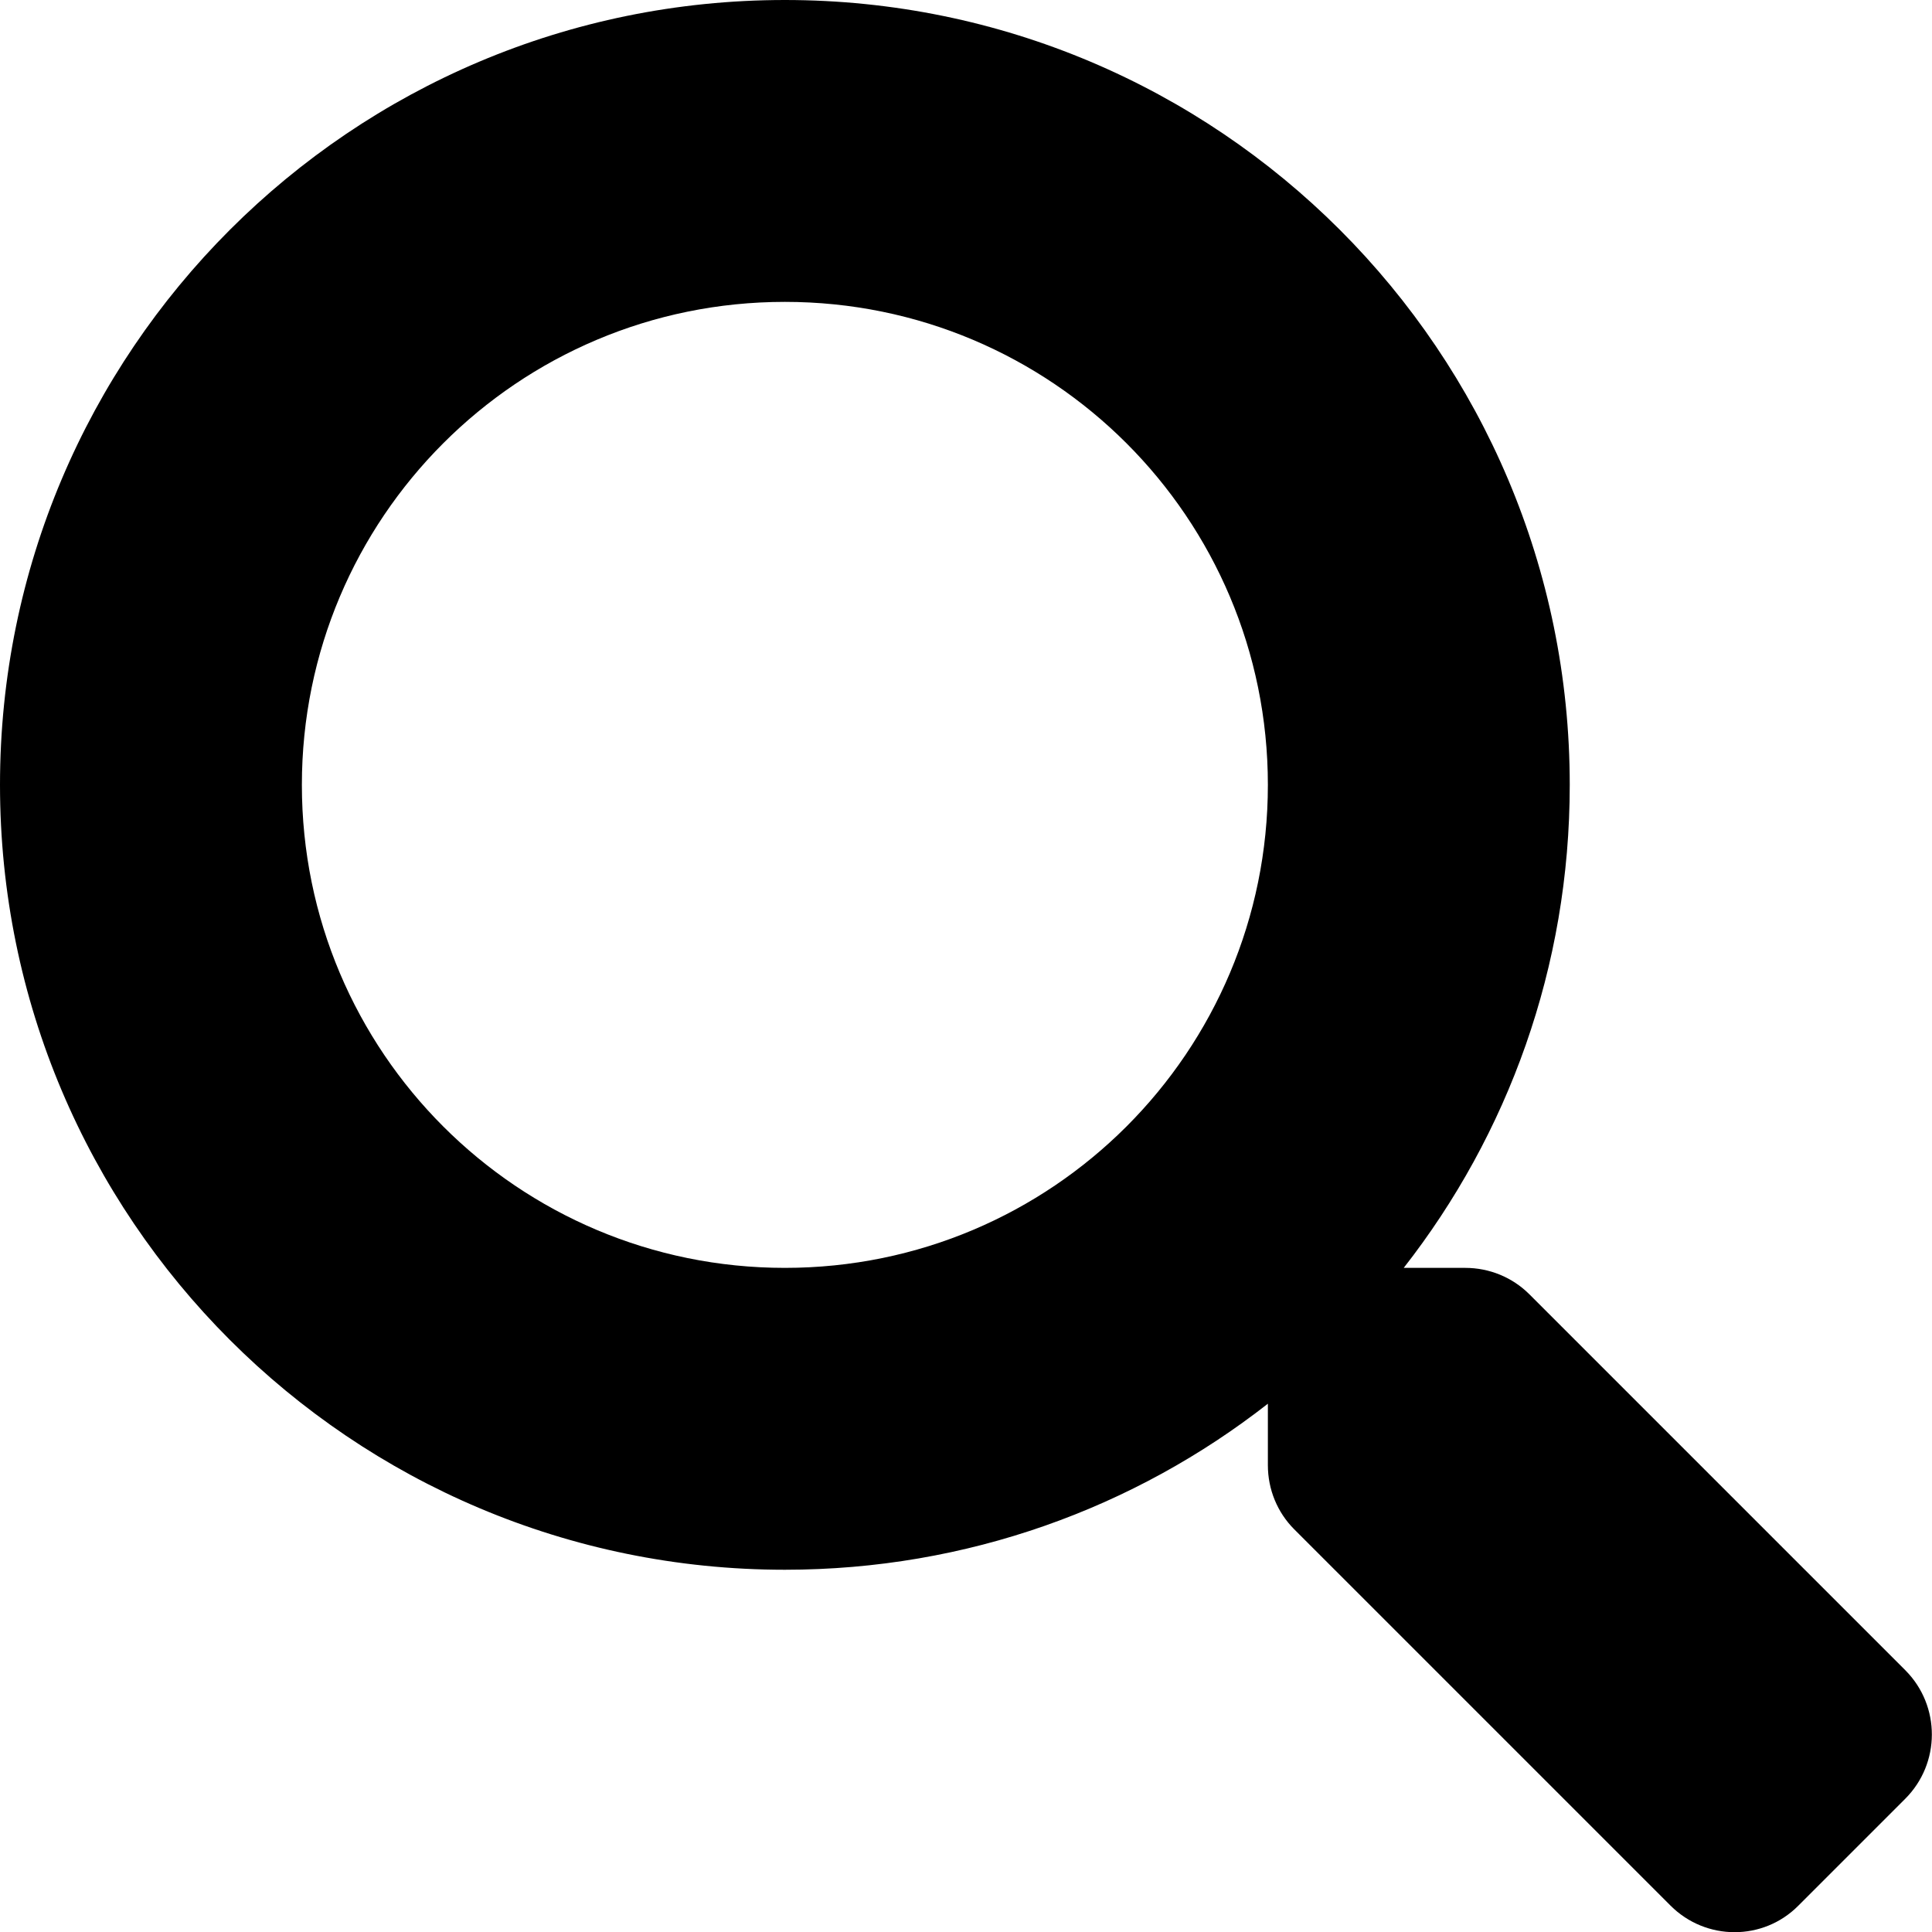
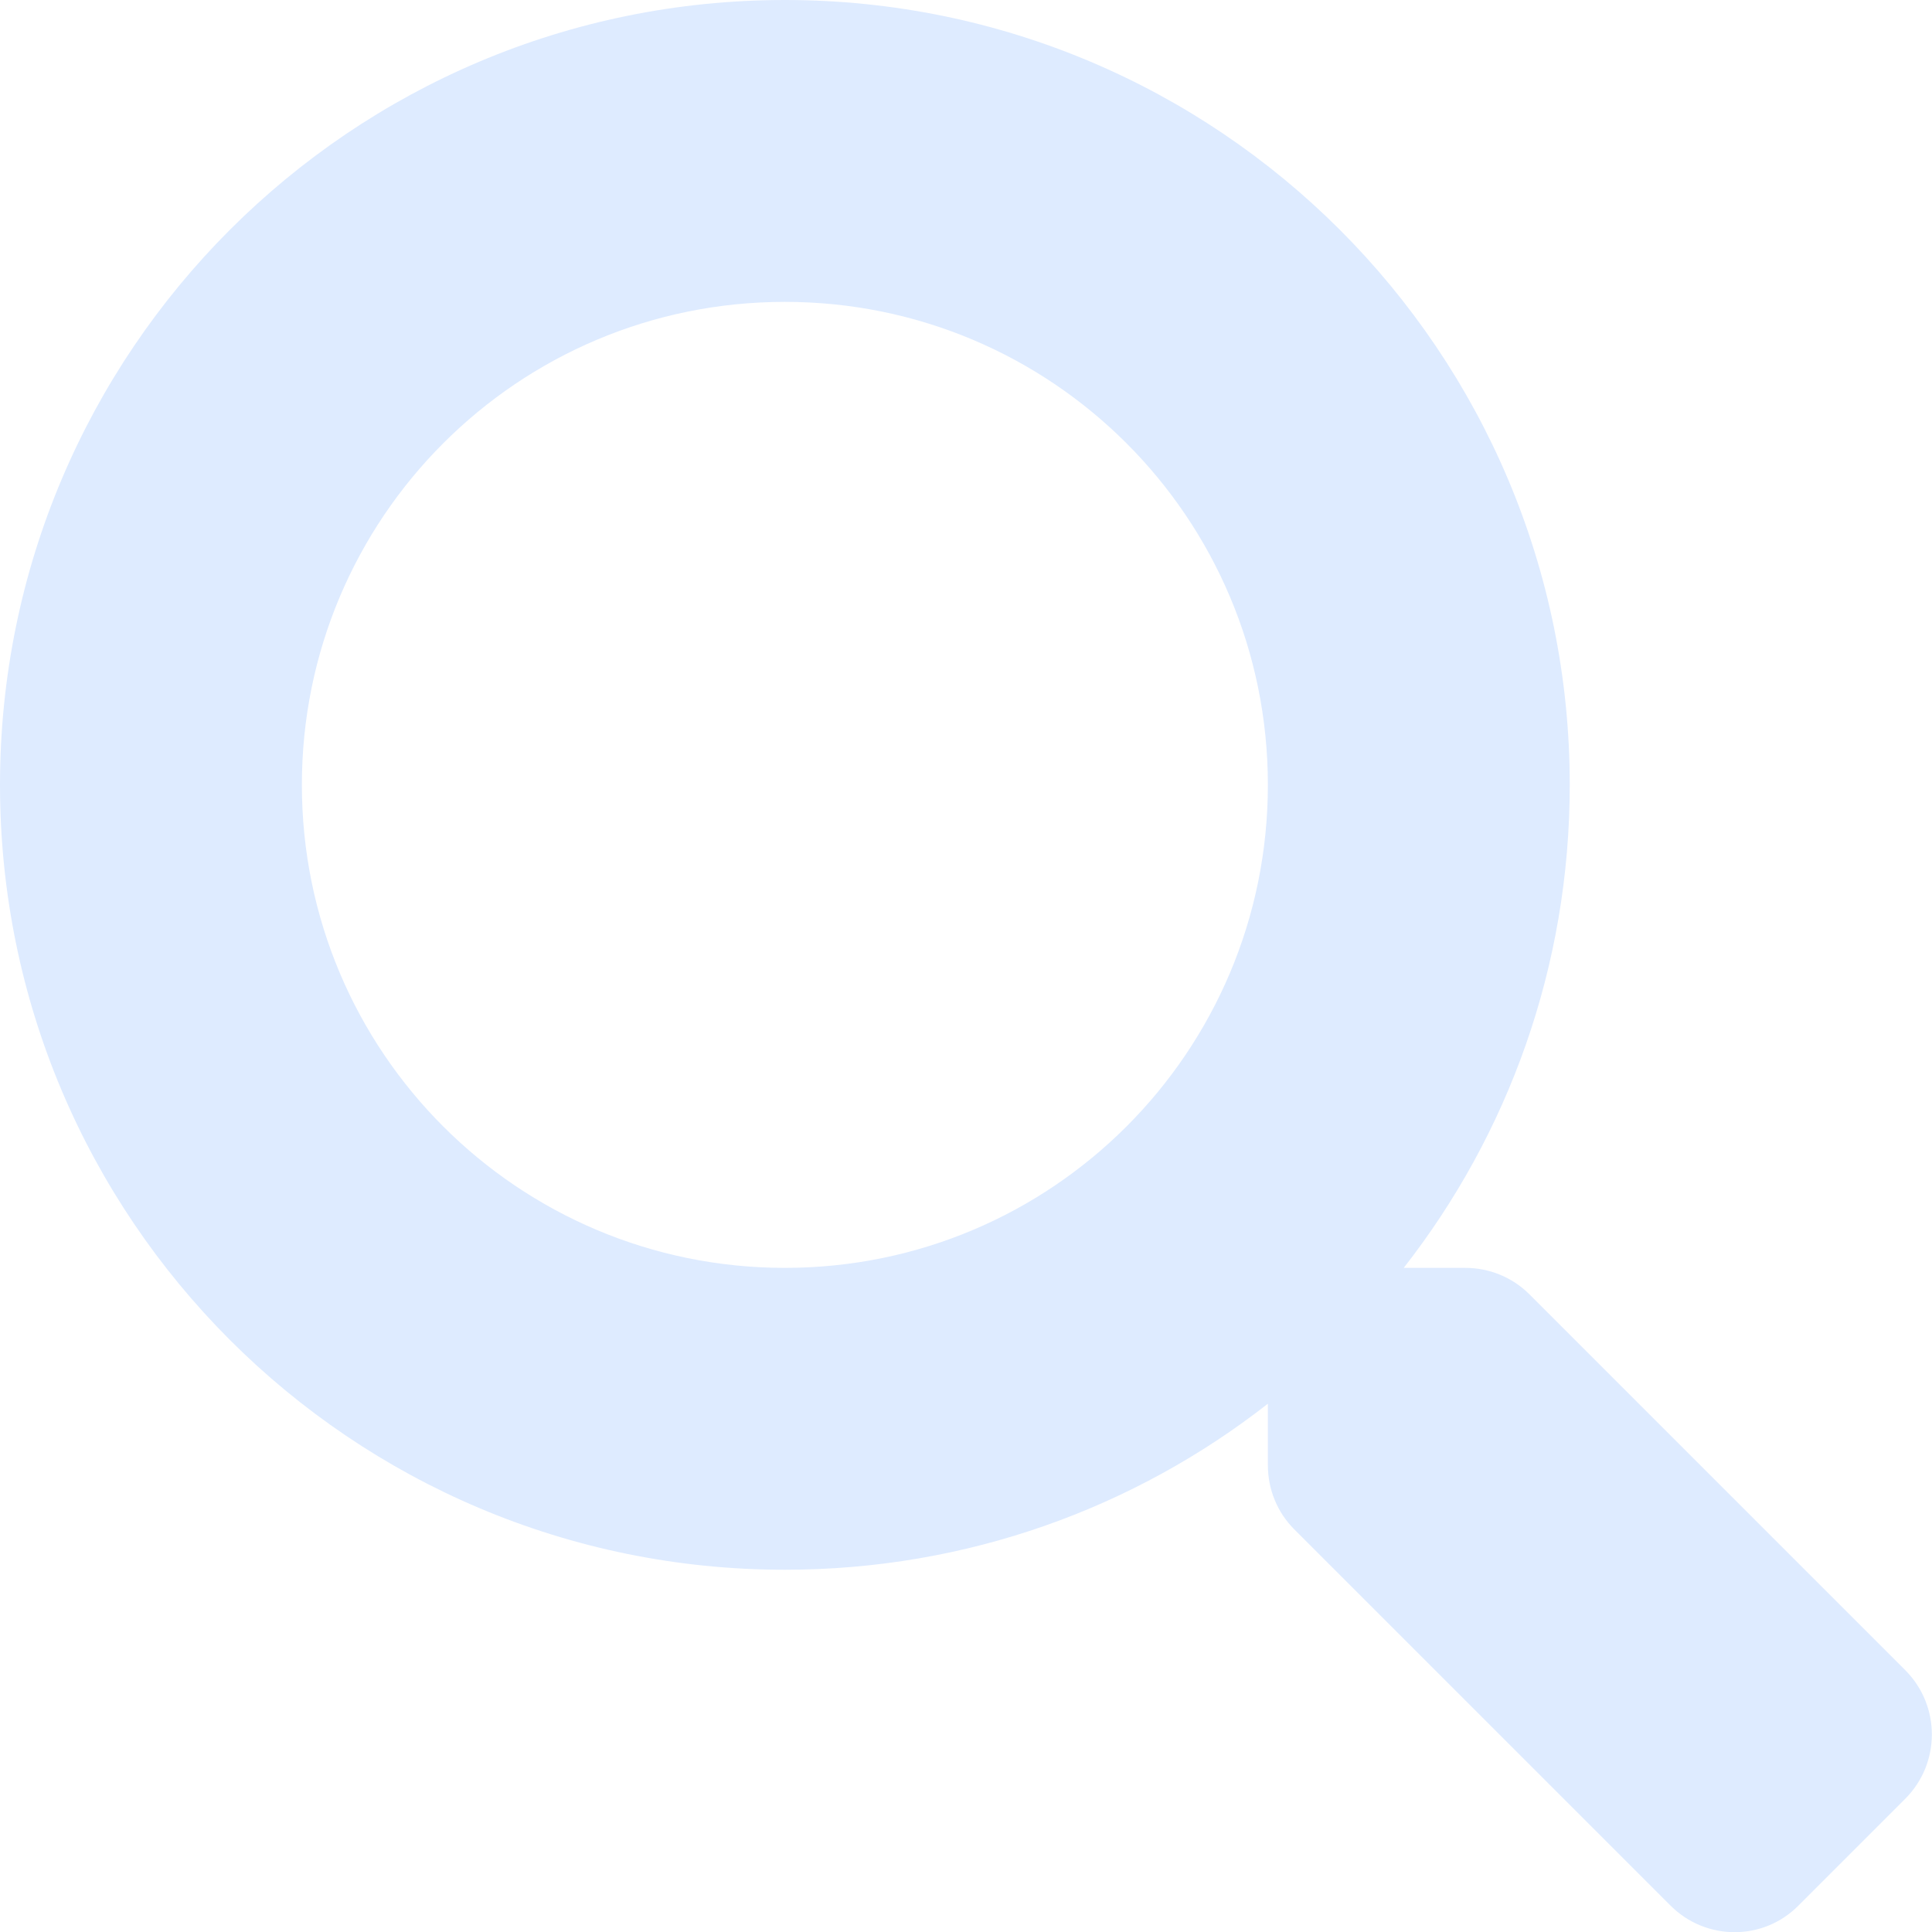
<svg xmlns="http://www.w3.org/2000/svg" aria-hidden="true" focusable="false" data-prefix="fas" data-icon="search" class="svg-inline--fa fa-search fa-w-16" role="img" viewBox="0 0 512 512">
-   <path fill="currentColor" d="M505 442.7L405.3 343c-4.5-4.5-10.6-7-17-7H372c27.6-35.3 44-79.7 44-128C416 93.1 322.9 0 208 0S0 93.1 0 208s93.1 208 208 208c48.3 0 92.7-16.4 128-44v16.3c0 6.4 2.5 12.5 7 17l99.7 99.7c9.4 9.4 24.6 9.4 33.9 0l28.3-28.3c9.4-9.4 9.4-24.6.1-34zM208 336c-70.7 0-128-57.2-128-128 0-70.7 57.2-128 128-128 70.7 0 128 57.2 128 128 0 70.7-57.2 128-128 128z" />
+   <path fill="#DEEBFF" d="M505 442.7L405.3 343c-4.5-4.5-10.6-7-17-7H372c27.6-35.3 44-79.7 44-128C416 93.1 322.9 0 208 0S0 93.1 0 208s93.1 208 208 208c48.3 0 92.7-16.4 128-44v16.3c0 6.4 2.5 12.5 7 17l99.7 99.7c9.4 9.4 24.6 9.4 33.9 0l28.3-28.3c9.4-9.4 9.4-24.6.1-34zM208 336c-70.7 0-128-57.2-128-128 0-70.7 57.2-128 128-128 70.7 0 128 57.2 128 128 0 70.7-57.2 128-128 128z" />
</svg>
